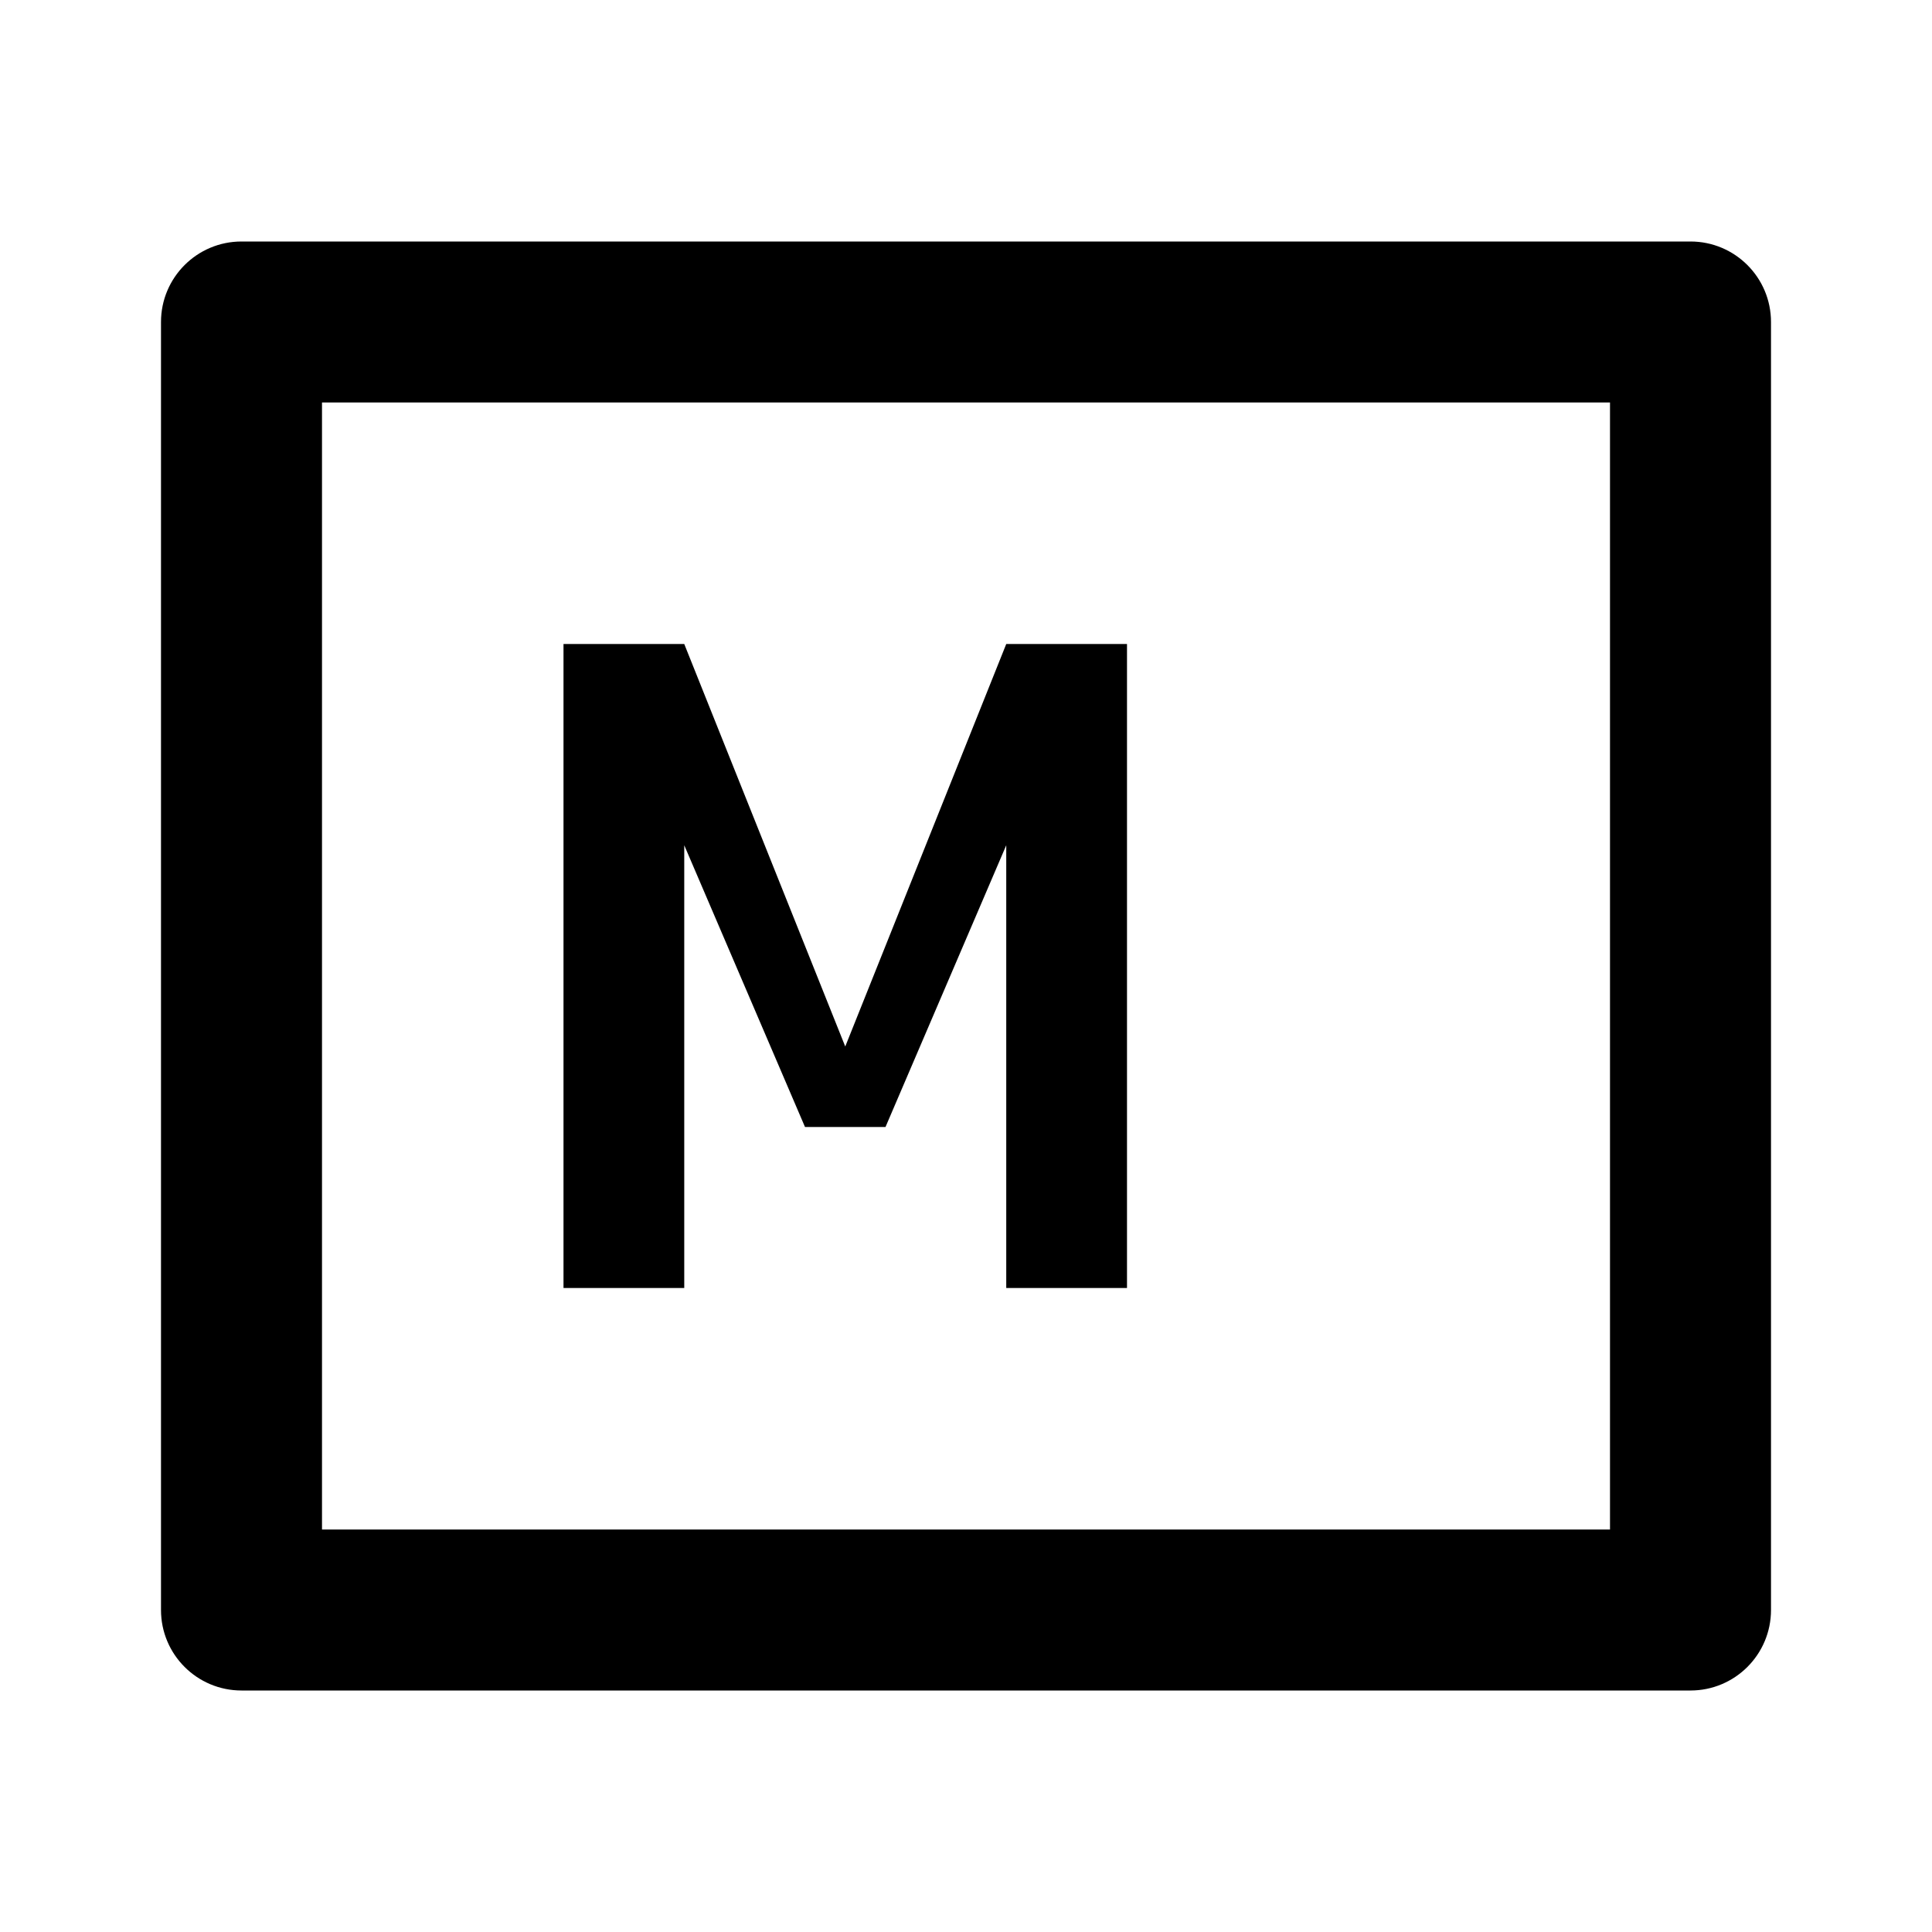
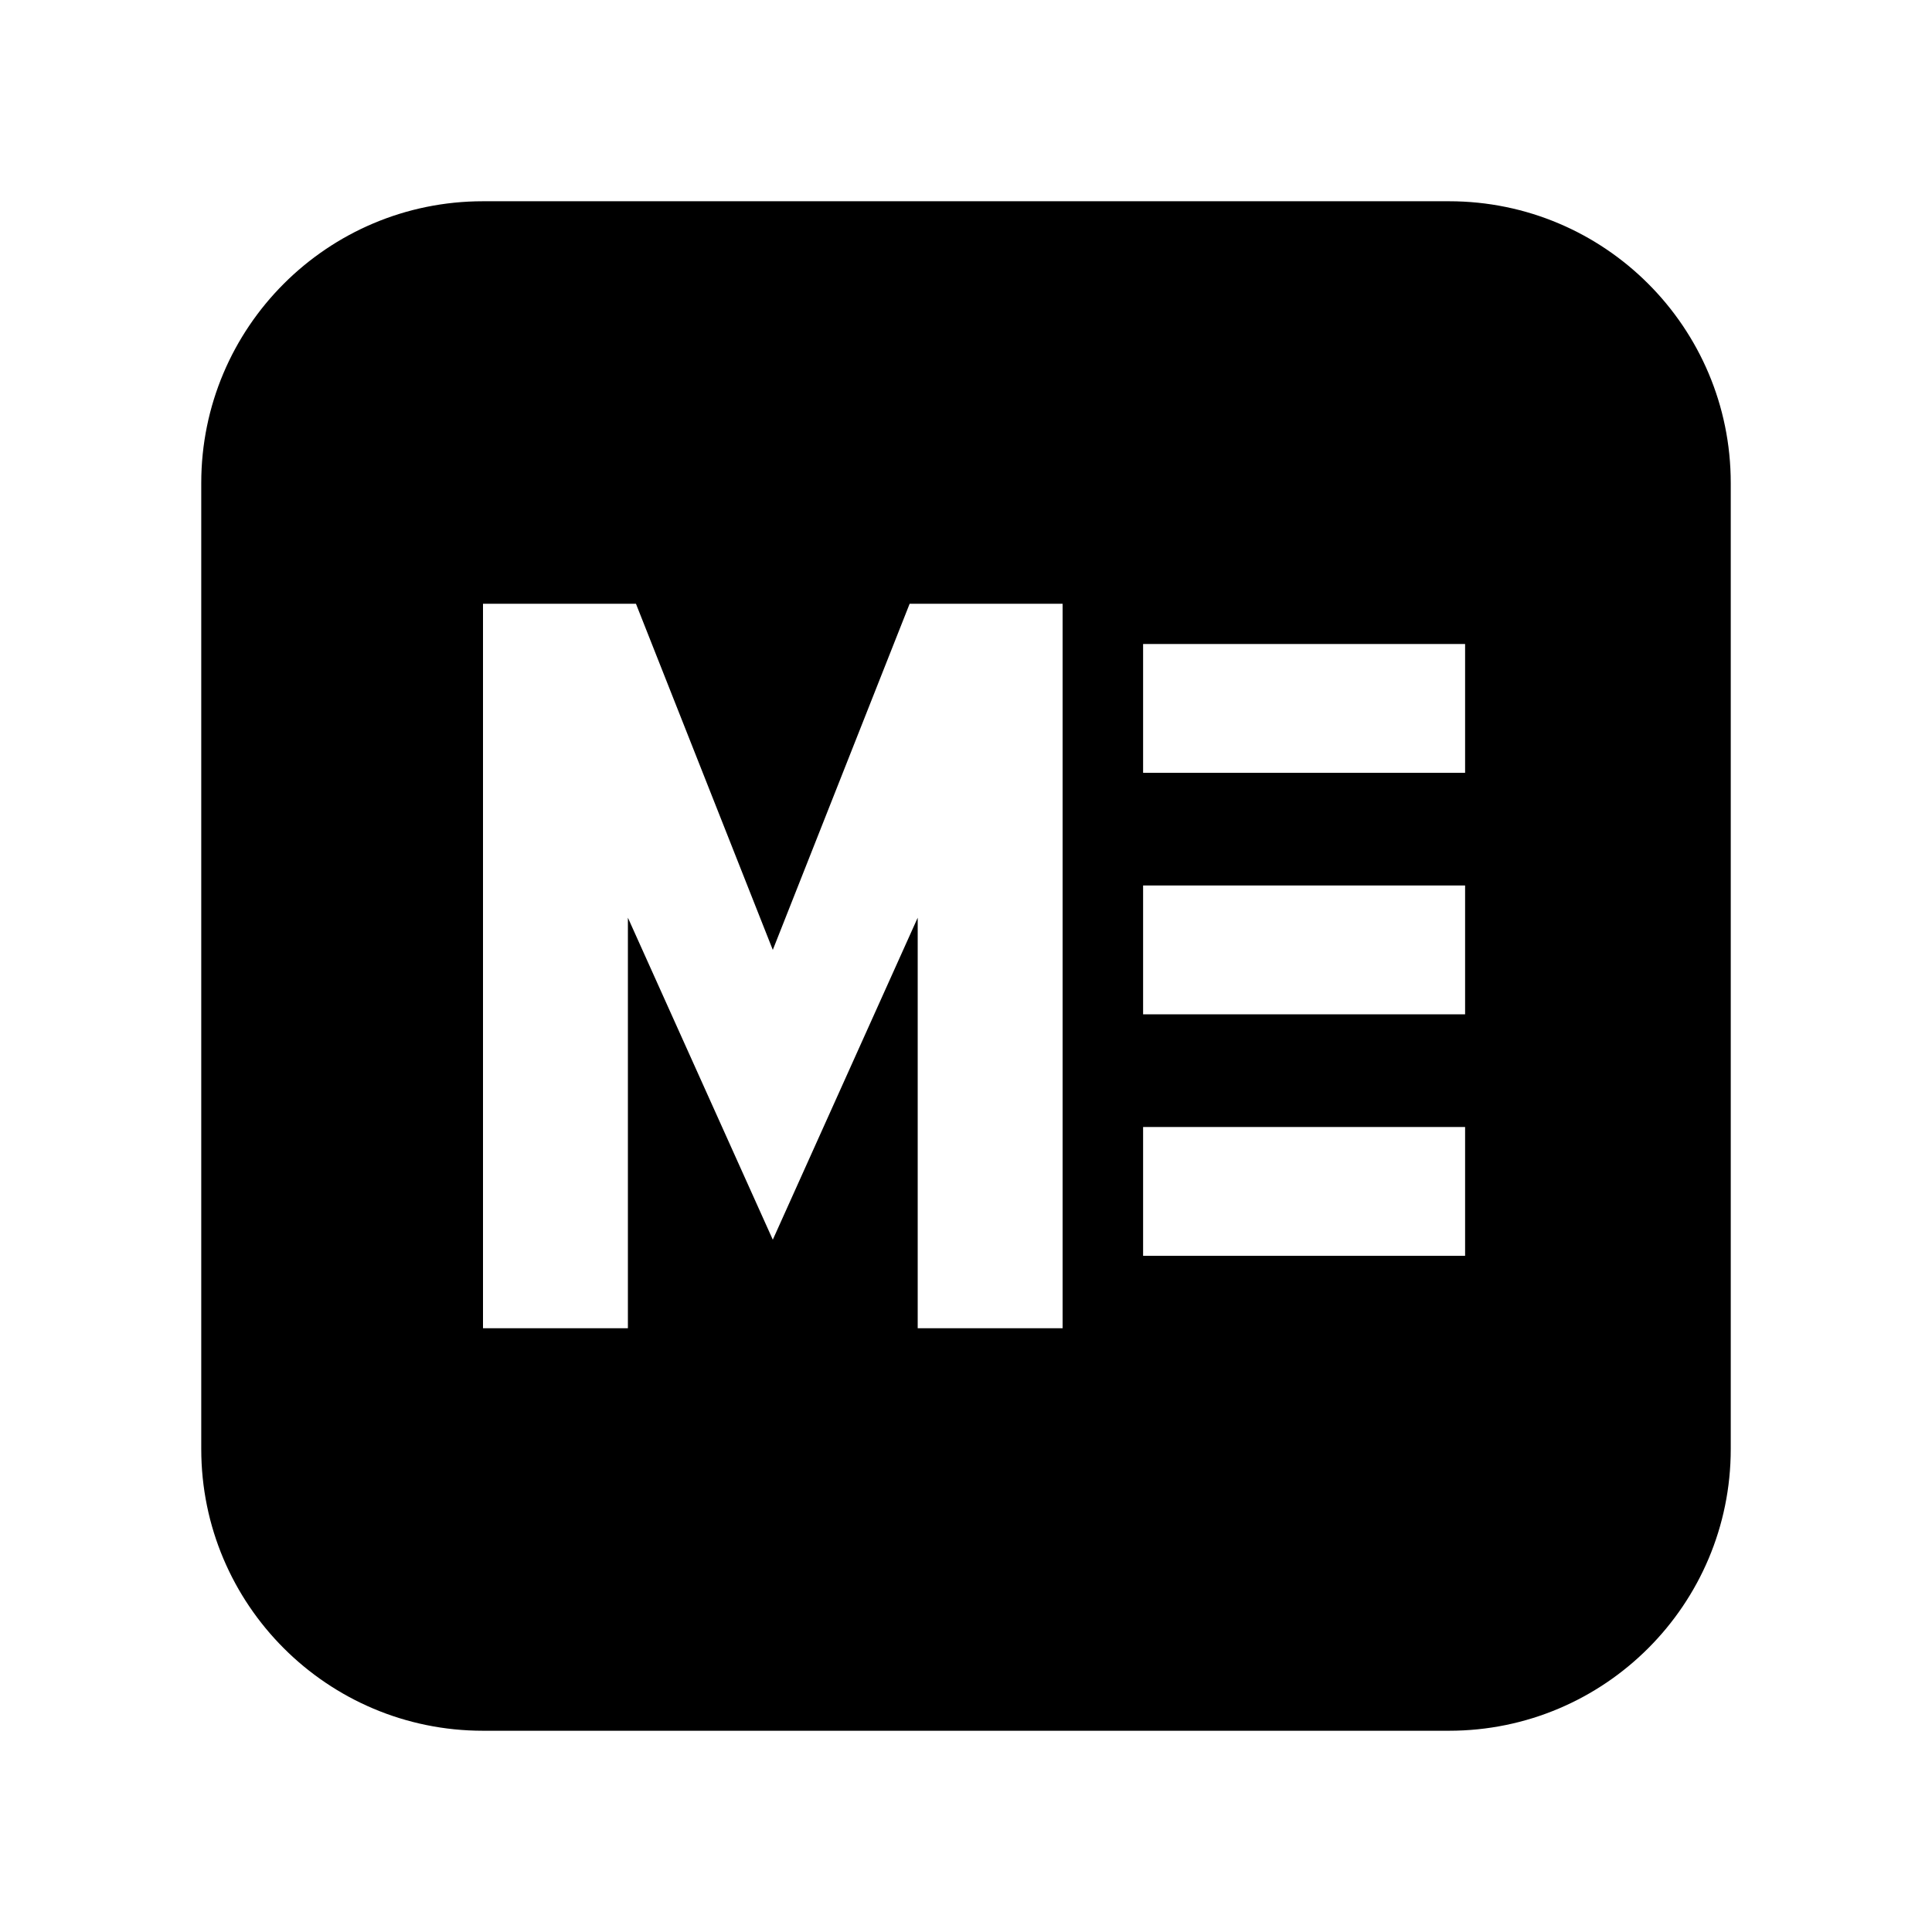
<svg xmlns="http://www.w3.org/2000/svg" width="24" height="24" viewBox="0 0 24 24">
-   <path fill="currentColor" d="M3 3h18a1 1 0 0 1 1 1v16a1 1 0 0 1-1 1H3a1 1 0 0 1-1-1V4a1 1 0 0 1 1-1zm1 2v14h16V5H4zm3 3h1.5l2 5 2-5H14v8h-1.5V10.5L11 14h-1l-1.5-3.5V16H7V8z" />
+   <path fill="currentColor" fill-rule="evenodd" d="M6 2.5h12a3.5 3.5 0 0 1 3.5 3.5v12a3.5 3.5 0 0 1-3.5 3.5H6A3.5 3.5 0 0 1 2.5 18V6A3.5 3.5 0 0 1 6 2.5zM6 16.5v-9h1.9l1.7 4.3 1.7-4.3h1.9v9h-1.8v-5.1l-1.8 4-1.8-4v5.1H6zM14.2 8h4v1.6h-4V8zm0 3h4v1.6h-4V11zm0 3h4v1.6h-4V14z" />
</svg>
